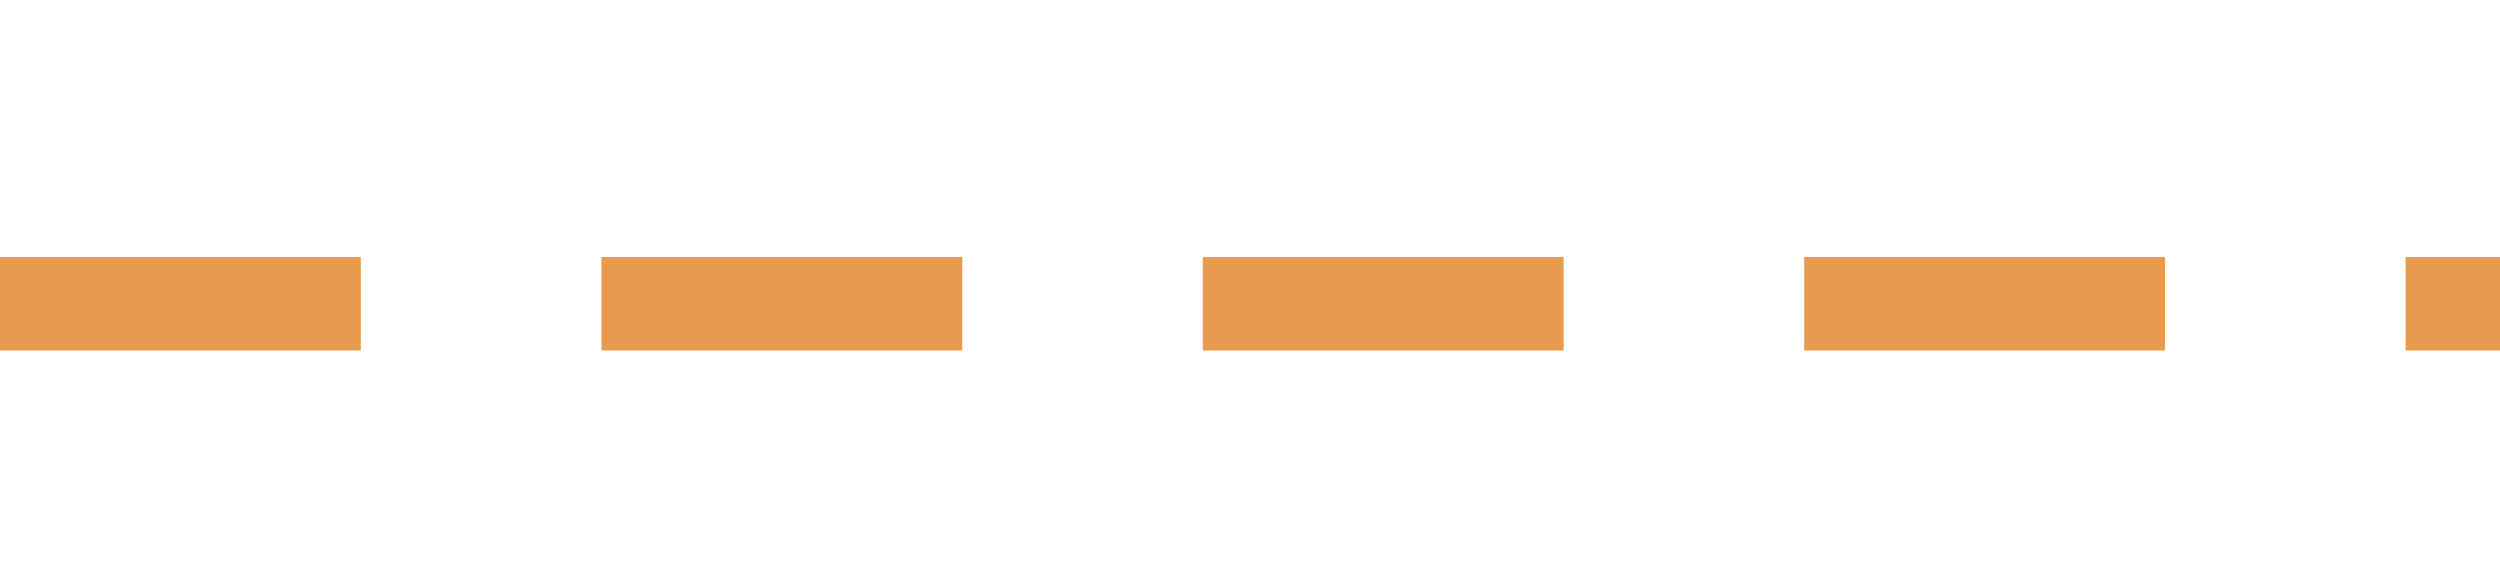
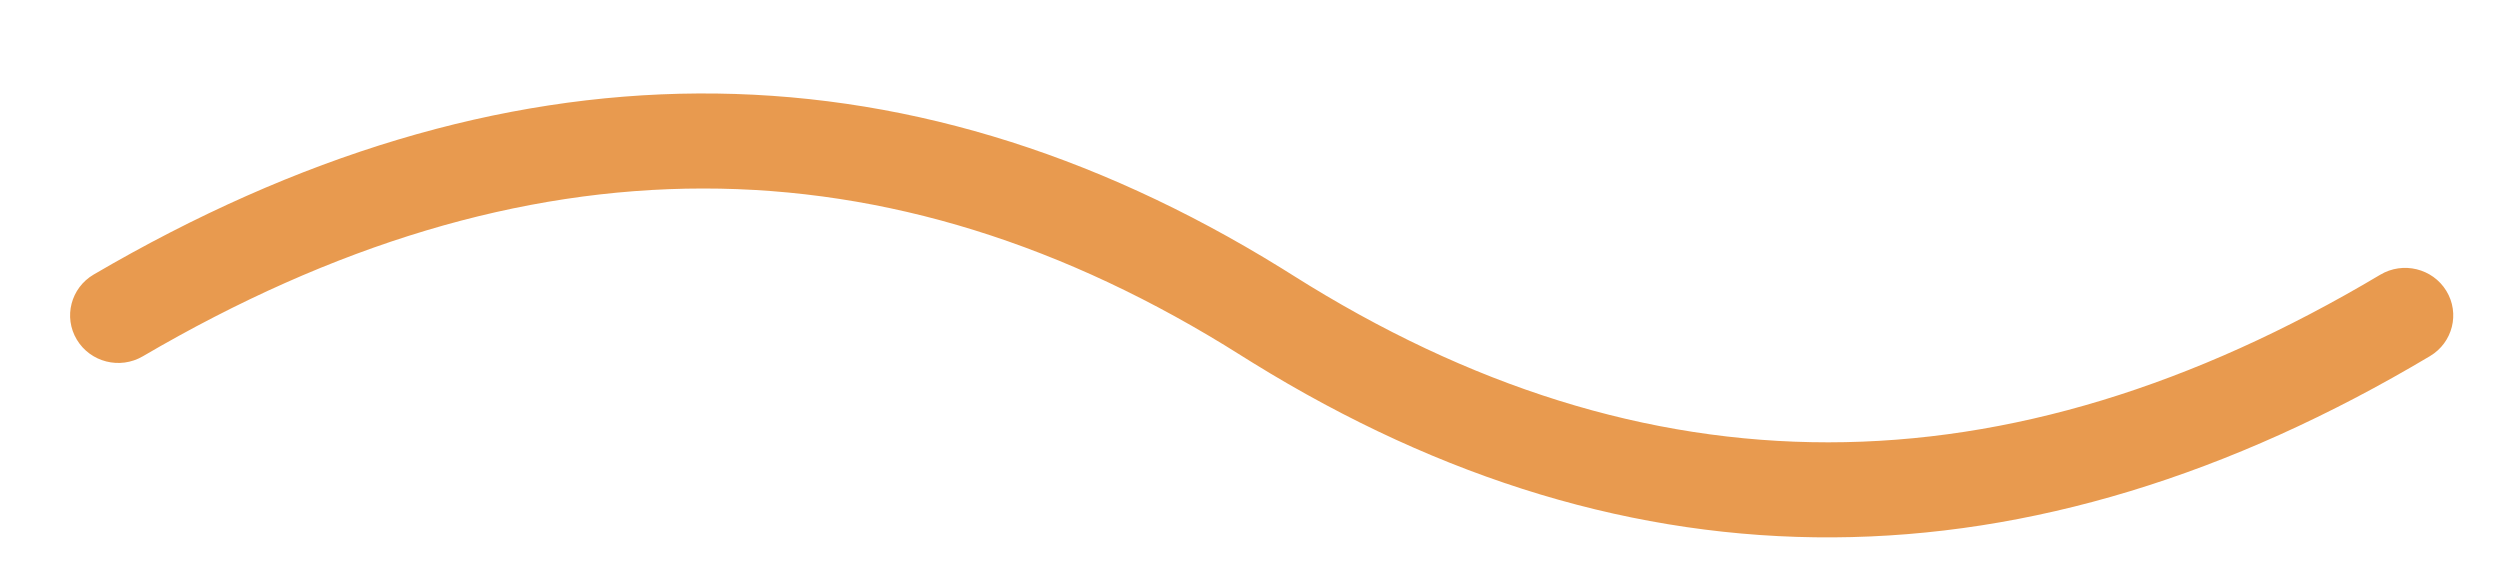
<svg xmlns="http://www.w3.org/2000/svg" width="107px" height="25px" viewBox="0 0 107 25" version="1.1">
  <g id="line4" stroke="none" stroke-width="1" fill="none" fill-rule="evenodd">
-     <path d="M0,15 L15.444,15 L15.444,11 L0,11 L0,15 Z M25.74,15 L41.184,15 L41.184,11 L25.74,11 L25.74,15 Z M51.48,15 L66.924,15 L66.924,11 L51.48,11 L51.48,15 Z M77.22,15 L92.664,15 L92.664,11 L77.22,11 L77.22,15 Z M102.96,15 L107,15 L107,11 L102.96,11 L102.96,15 Z" id="Stroke-3" fill="#E89A4F" fill-rule="nonzero" />
+     <path d="M4.01,11.75 C21.502,1.514 38.559,1.412 54.846,11.478 L55.339,11.786 C70.437,21.318 85.831,21.318 101.874,11.759 C102.848,11.178 104.115,11.487 104.703,12.449 C105.291,13.411 104.978,14.661 104.004,15.241 C86.809,25.487 69.898,25.59 53.612,15.522 L53.118,15.214 C38.018,5.68 22.464,5.68 6.112,15.25 C5.133,15.823 3.869,15.504 3.288,14.537 C2.708,13.571 3.031,12.323 4.01,11.75 Z" id="Path-8" fill="#E89A4F" fill-rule="nonzero" />
  </g>
</svg>
